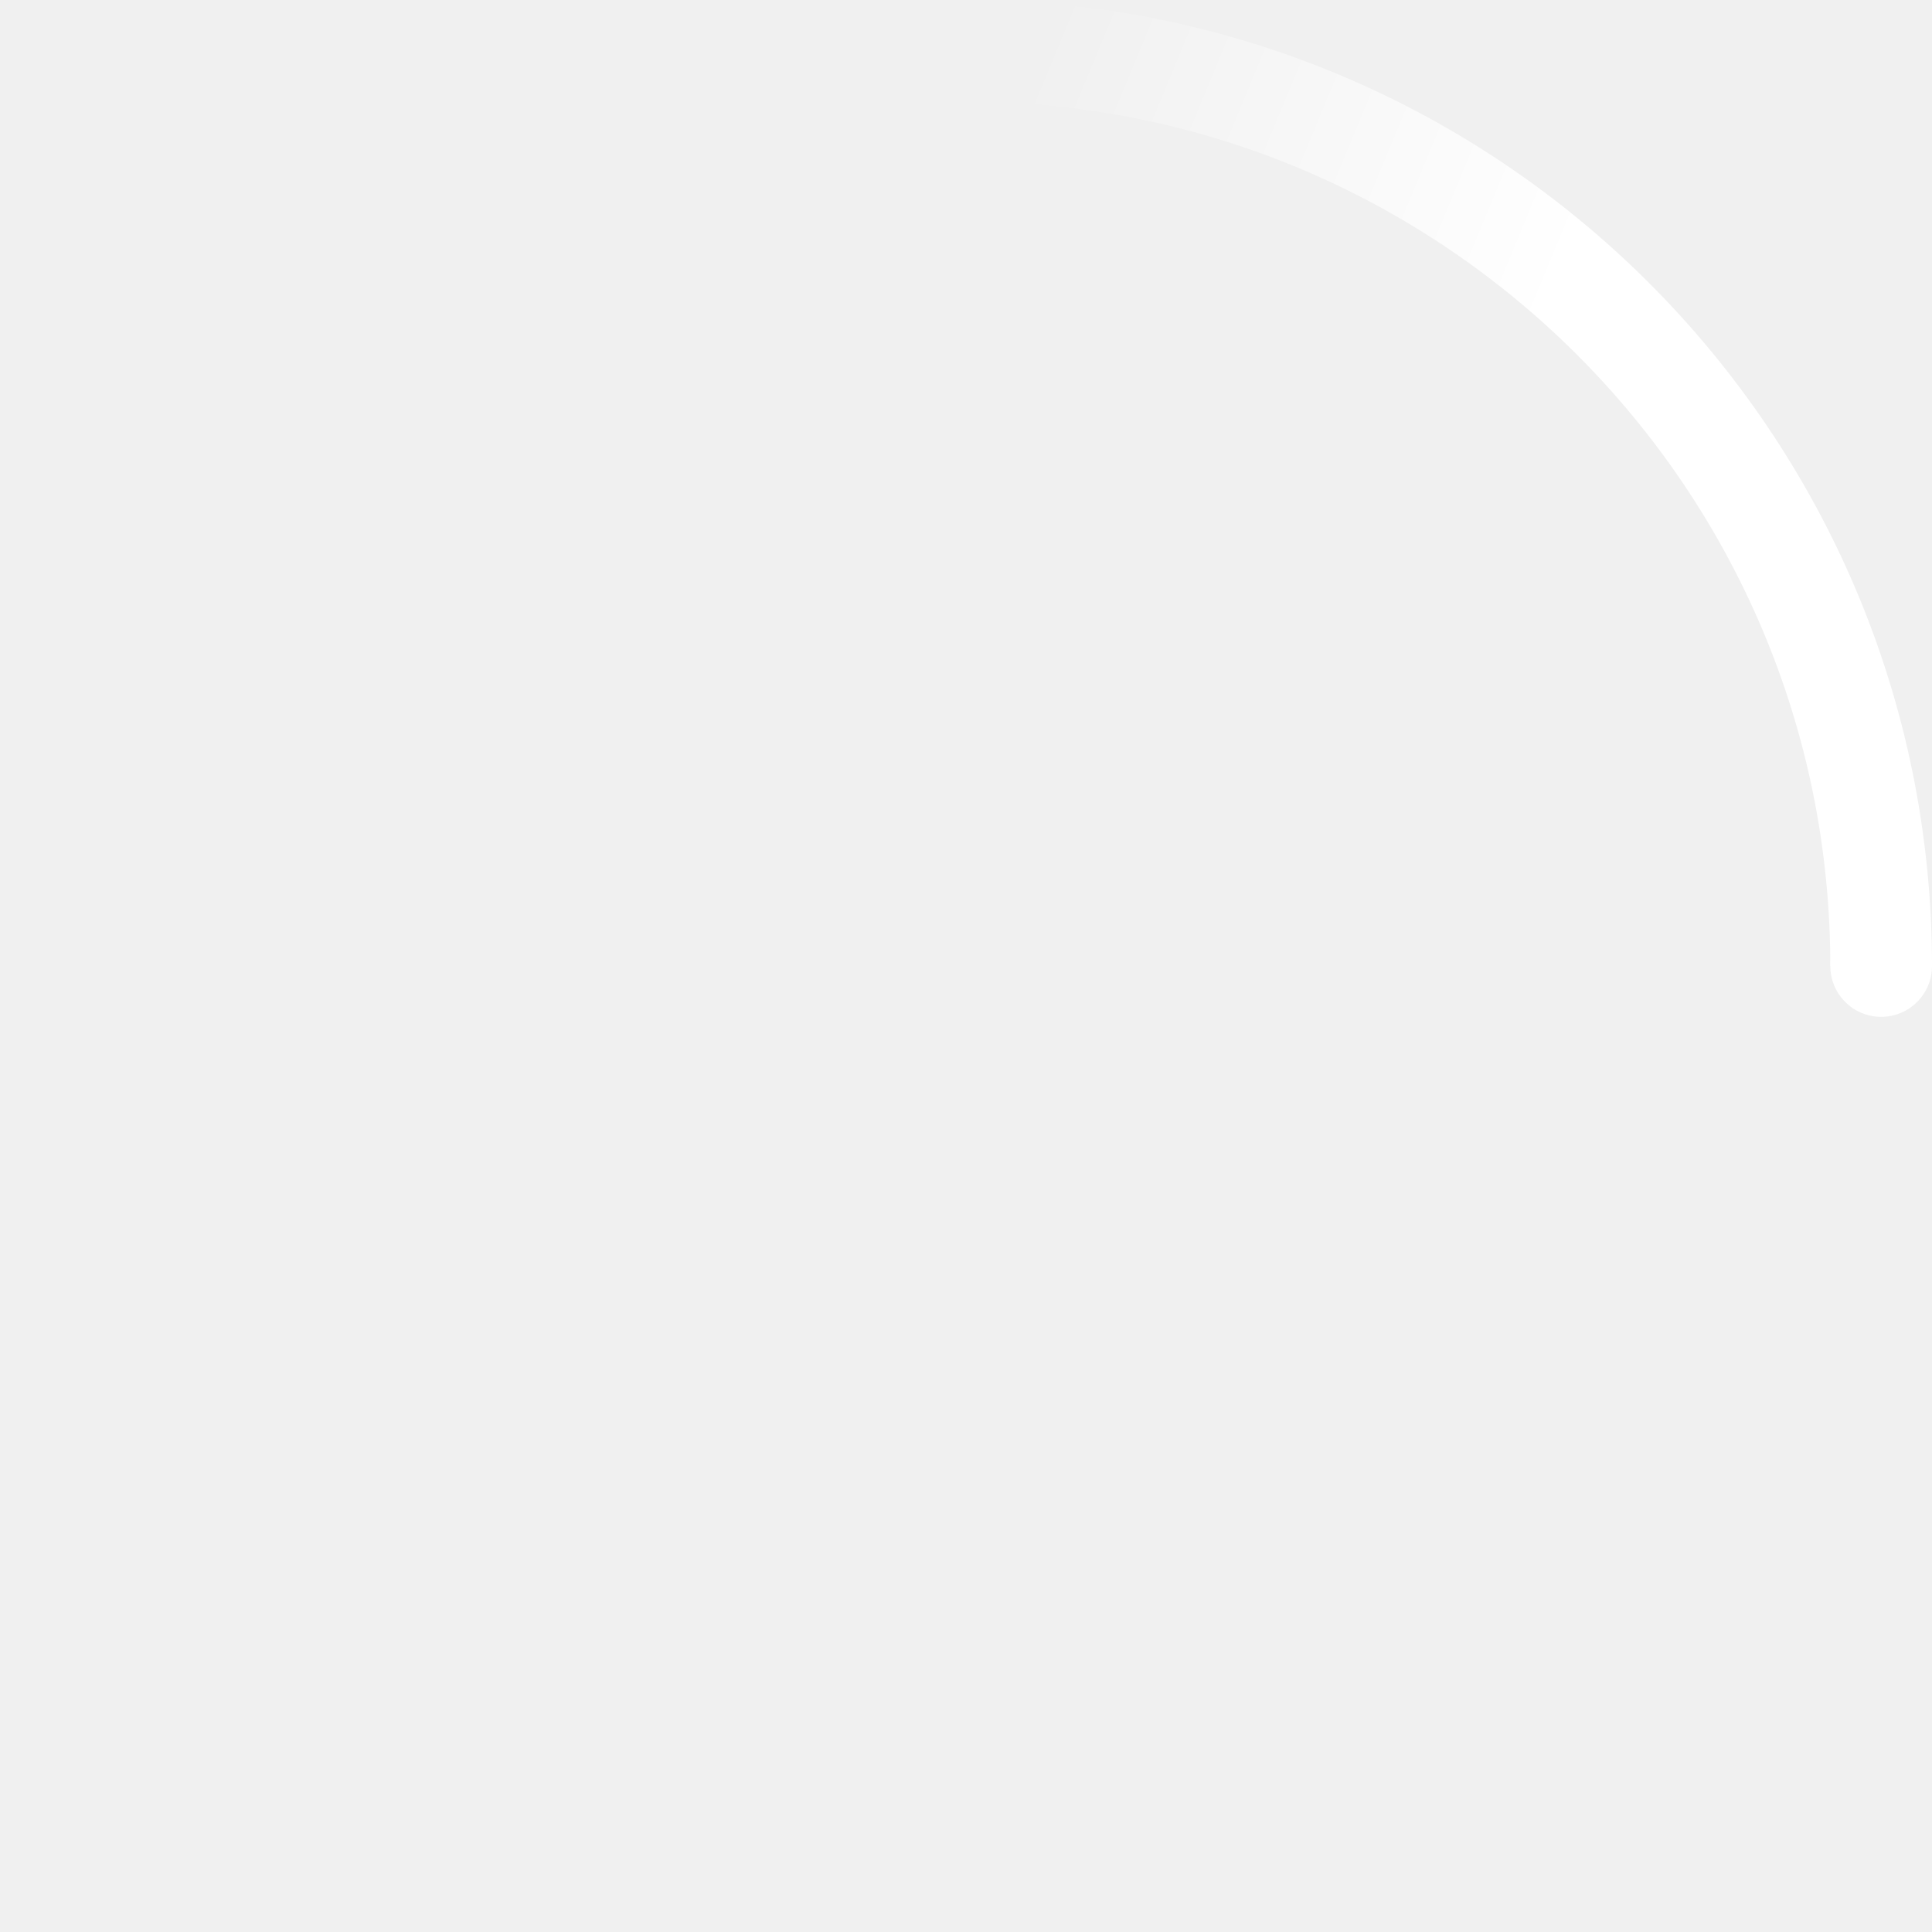
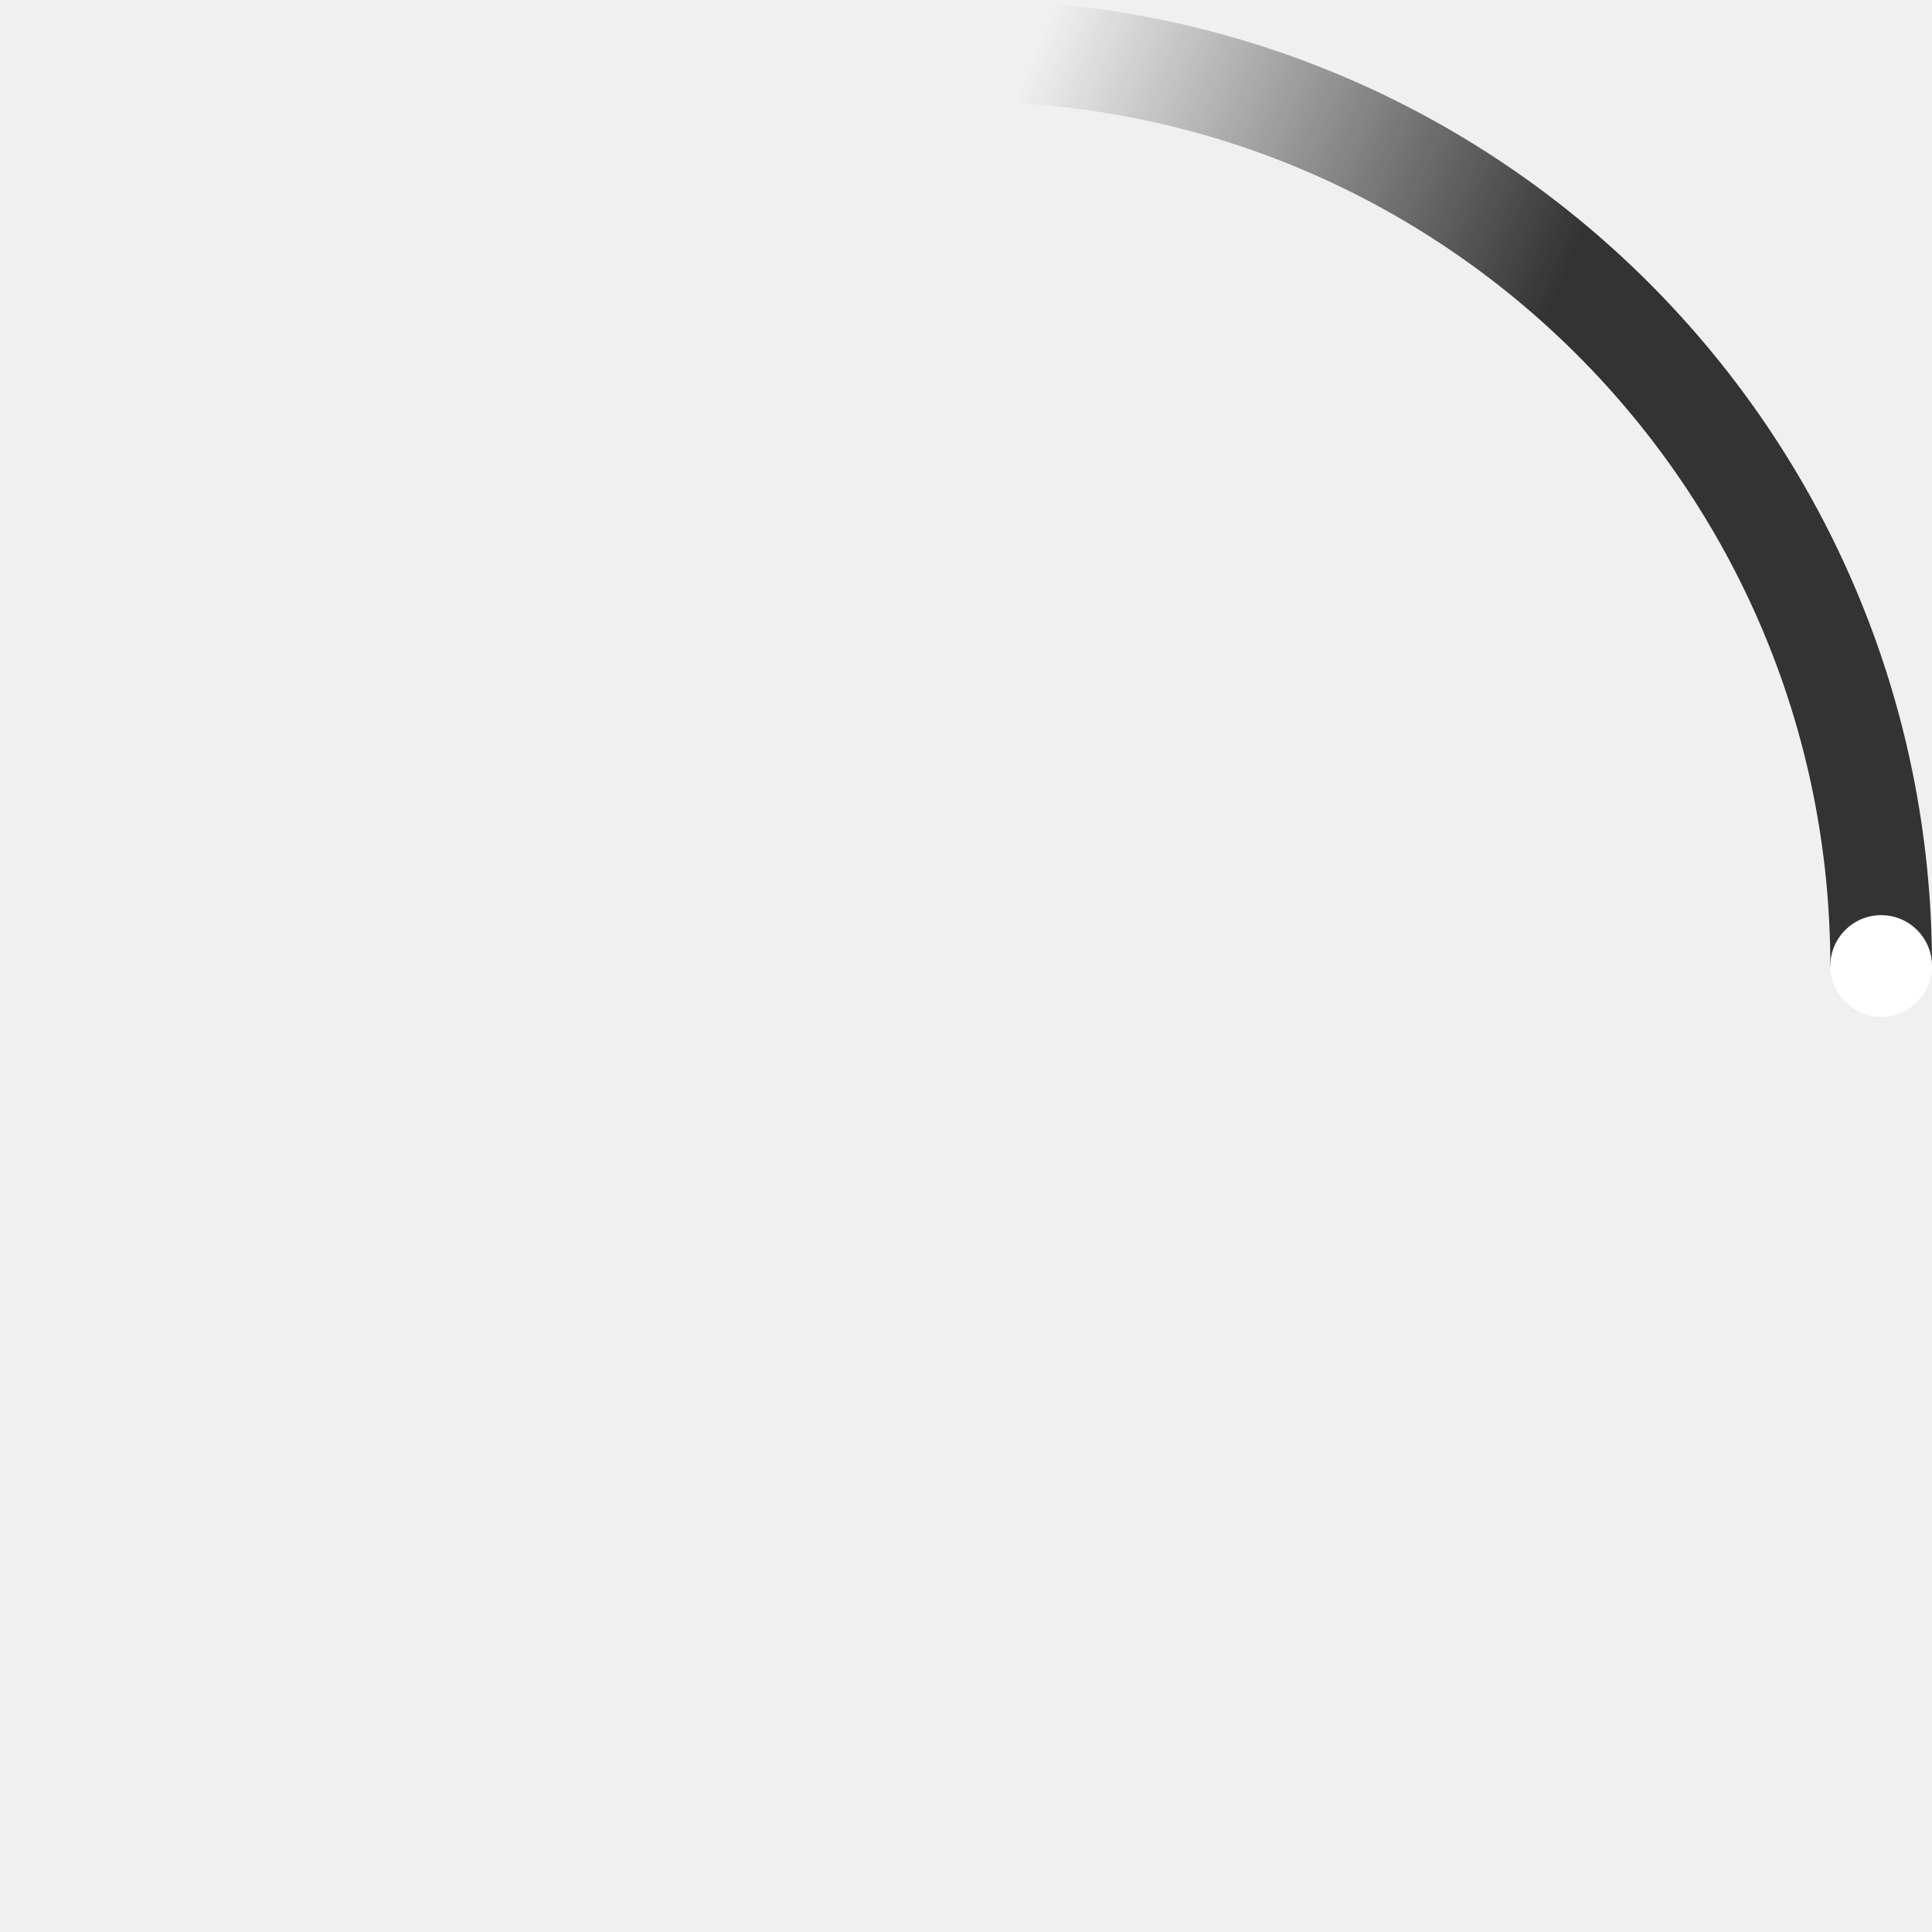
<svg xmlns="http://www.w3.org/2000/svg" width="38" height="38" viewBox="0 0 38 38">
  <defs>
    <linearGradient x1="8.042%" y1="0%" x2="65.682%" y2="23.865%" id="a">
-       <stop stop-color="#fff" stop-opacity="0" offset="0%" />
-       <stop stop-color="#fff" stop-opacity=".631" offset="63.146%" />
-       <stop stop-color="#fff" offset="100%" />
+       <stop stop-color="#333" stop-opacity="0" offset="0%" />
+       <stop stop-color="#333" stop-opacity=".631" offset="63.146%" />
+       <stop stop-color="#333" offset="100%" />
    </linearGradient>
  </defs>
  <g fill="none" fill-rule="evenodd">
    <g transform="translate(1 1)">
      <path d="M36 18c0-9.94-8.06-18-18-18" id="Oval-2" stroke="url(#a)" stroke-width="2">
        <animateTransform attributeName="transform" type="rotate" from="0 18 18" to="360 18 18" dur="0.9s" repeatCount="indefinite" />
      </path>
      <circle fill="#fff" cx="36" cy="18" r="1">
        <animateTransform attributeName="transform" type="rotate" from="0 18 18" to="360 18 18" dur="0.9s" repeatCount="indefinite" />
      </circle>
    </g>
  </g>
</svg>
